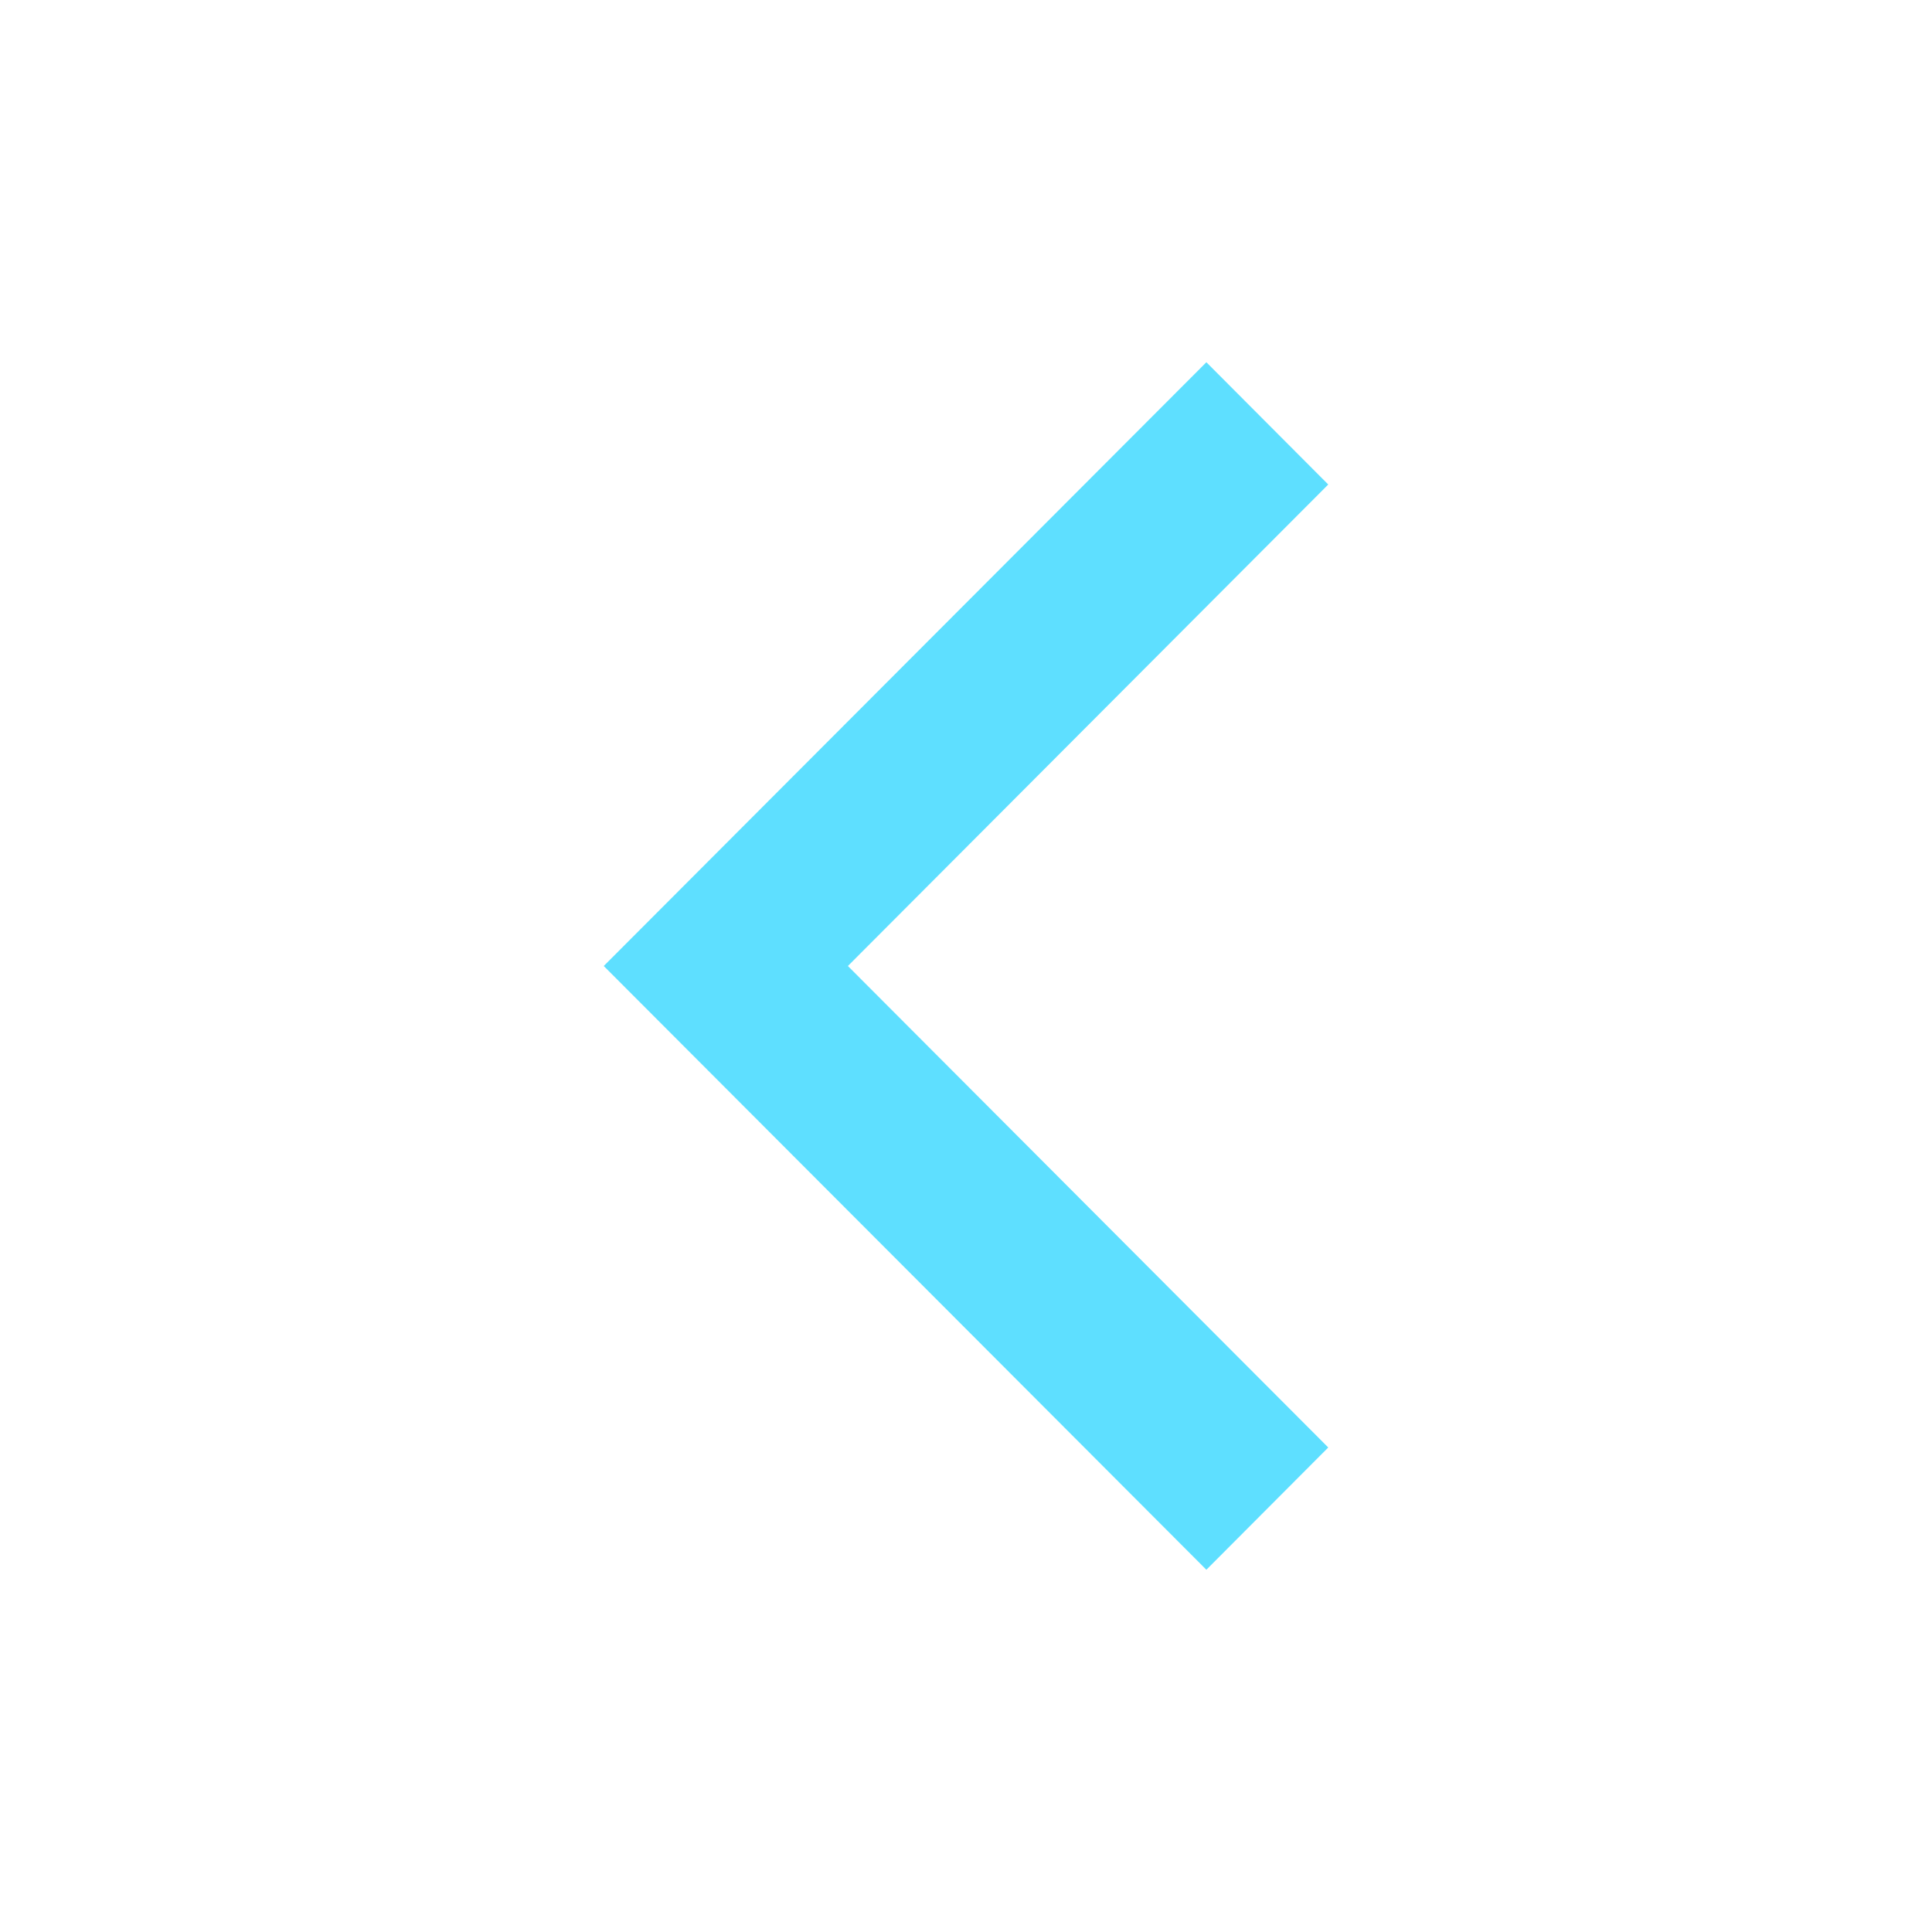
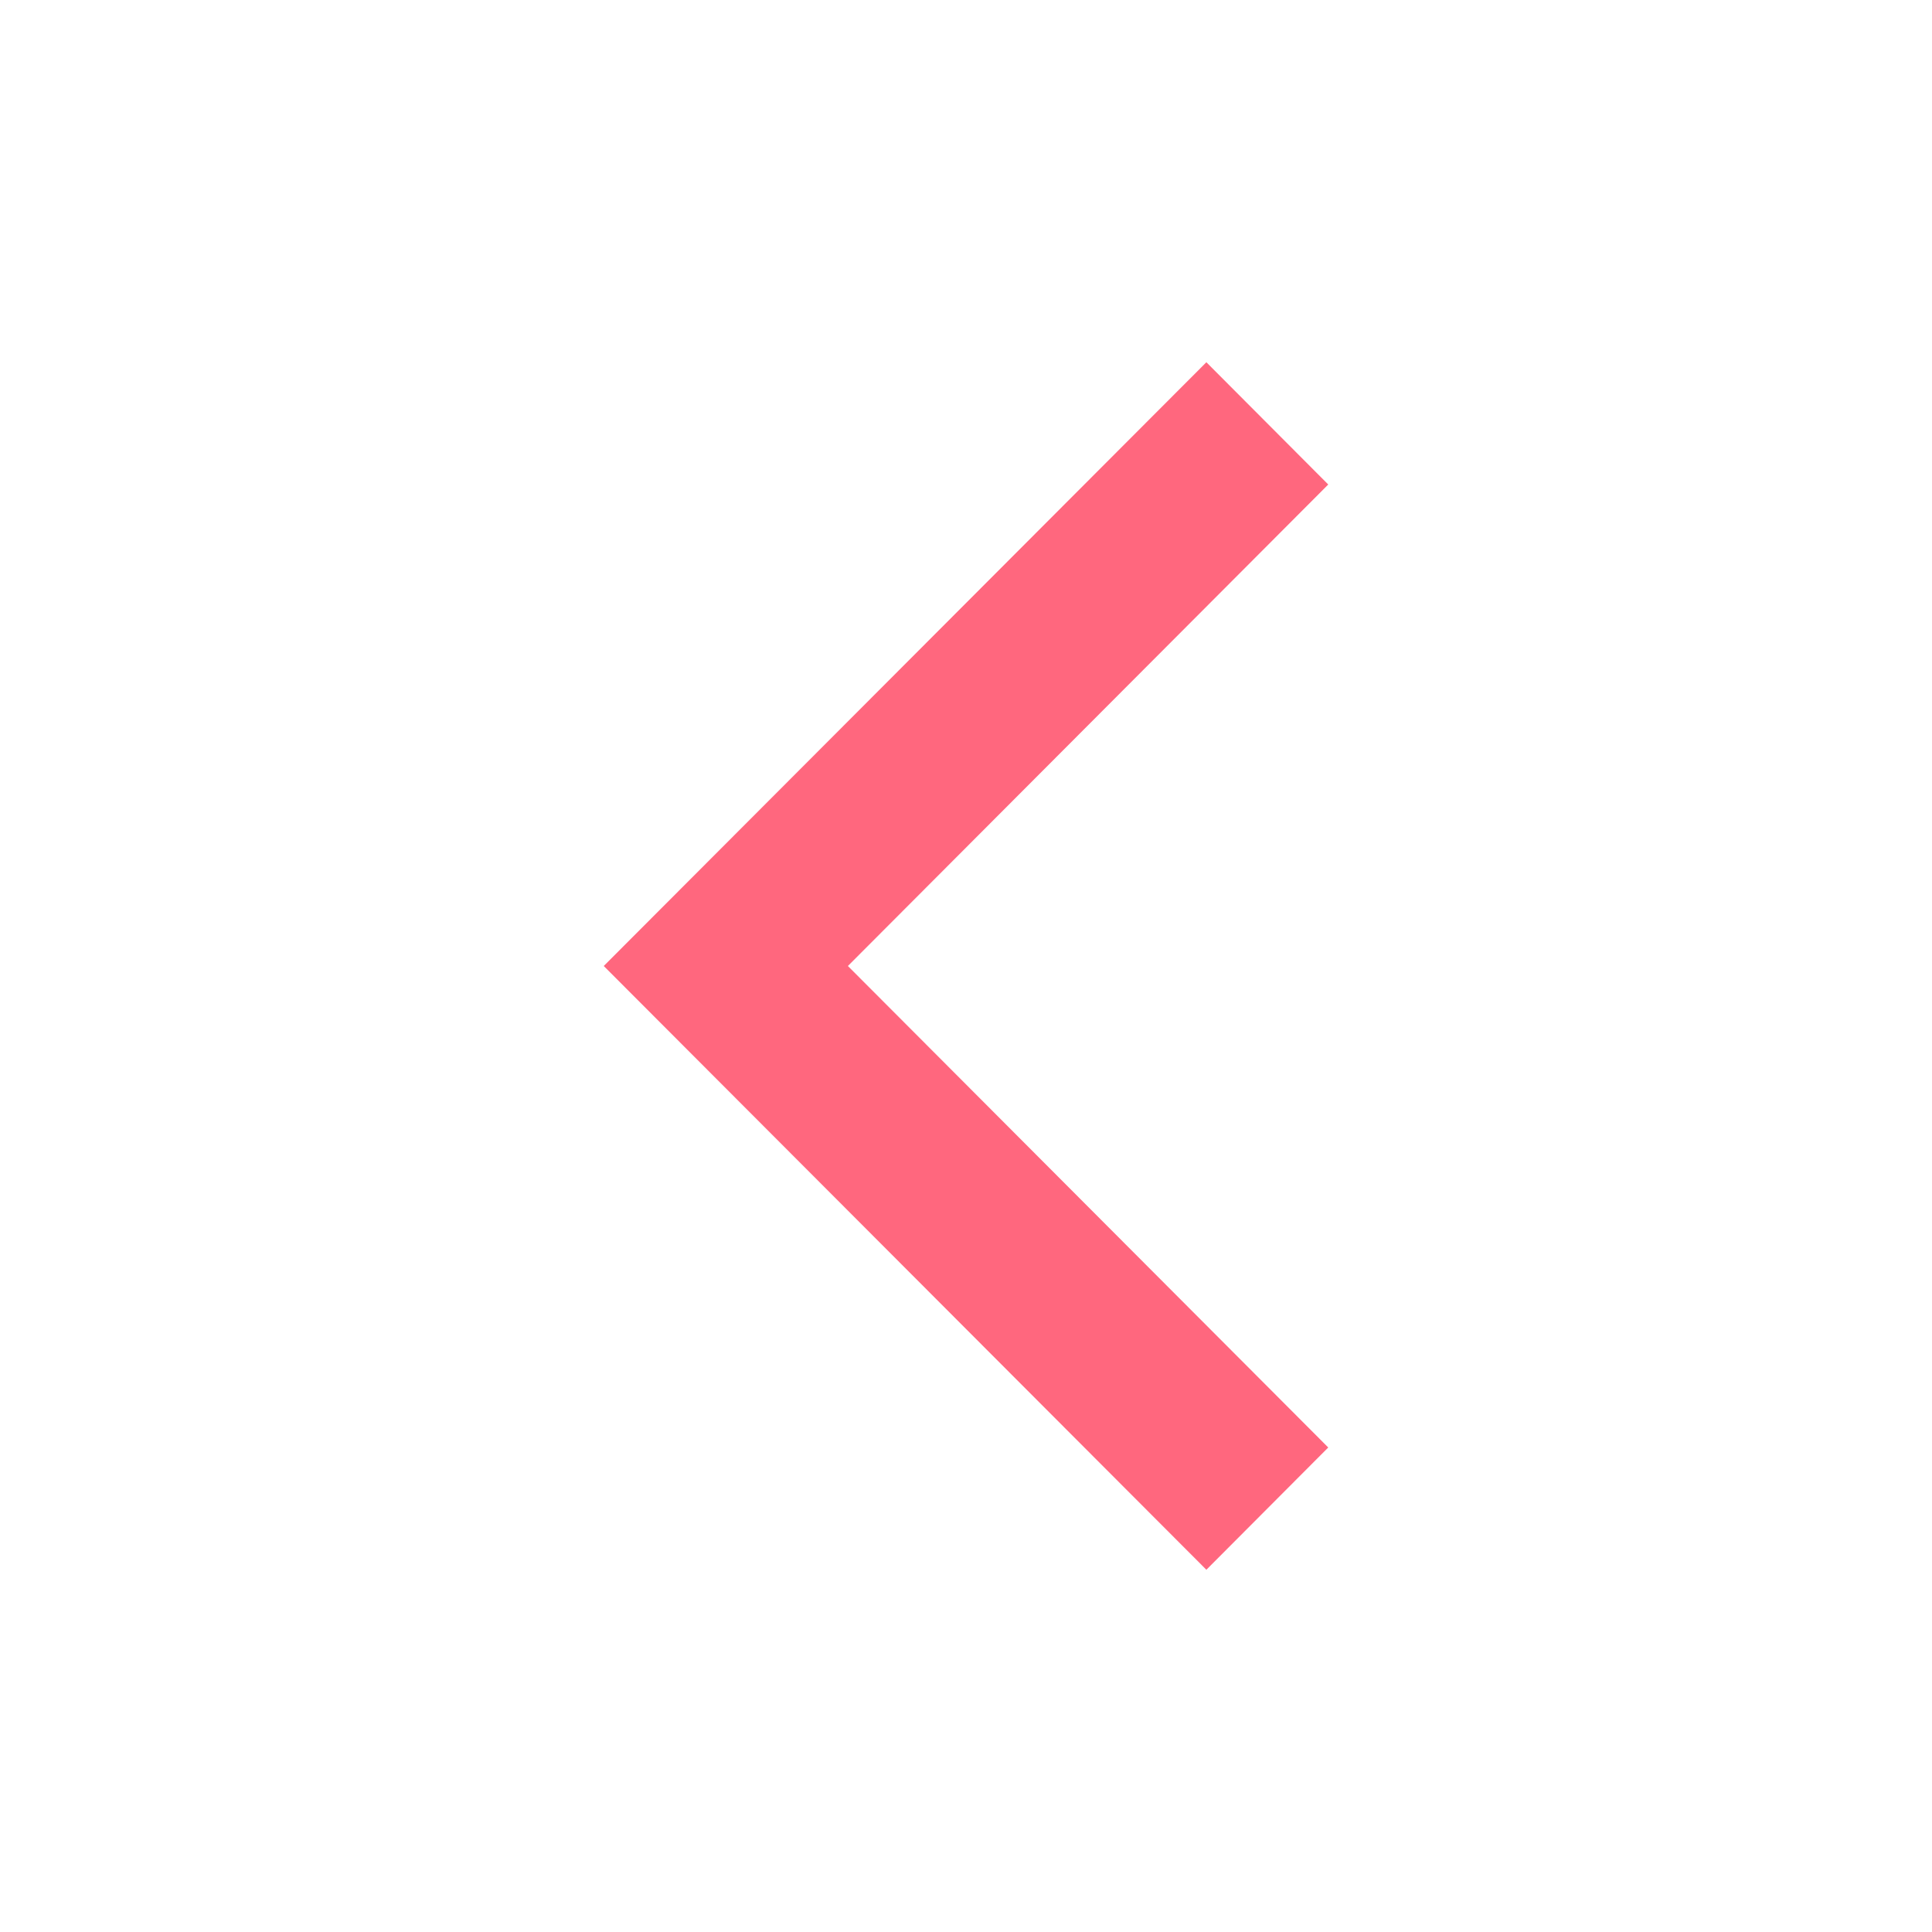
<svg xmlns="http://www.w3.org/2000/svg" viewBox="0 0 512 512" xml:space="preserve" enable-background="new 0 0 512 512">
-   <path d="M352 128.4 319.7 96 160 256l159.7 160 32.3-32.4L224.7 256z" fill="#5edfff" class="fill-000000" />
+   <path d="M352 128.4 319.7 96 160 256l159.7 160 32.3-32.4L224.7 256z" fill="#ff677e" class="fill-000000" />
</svg>
